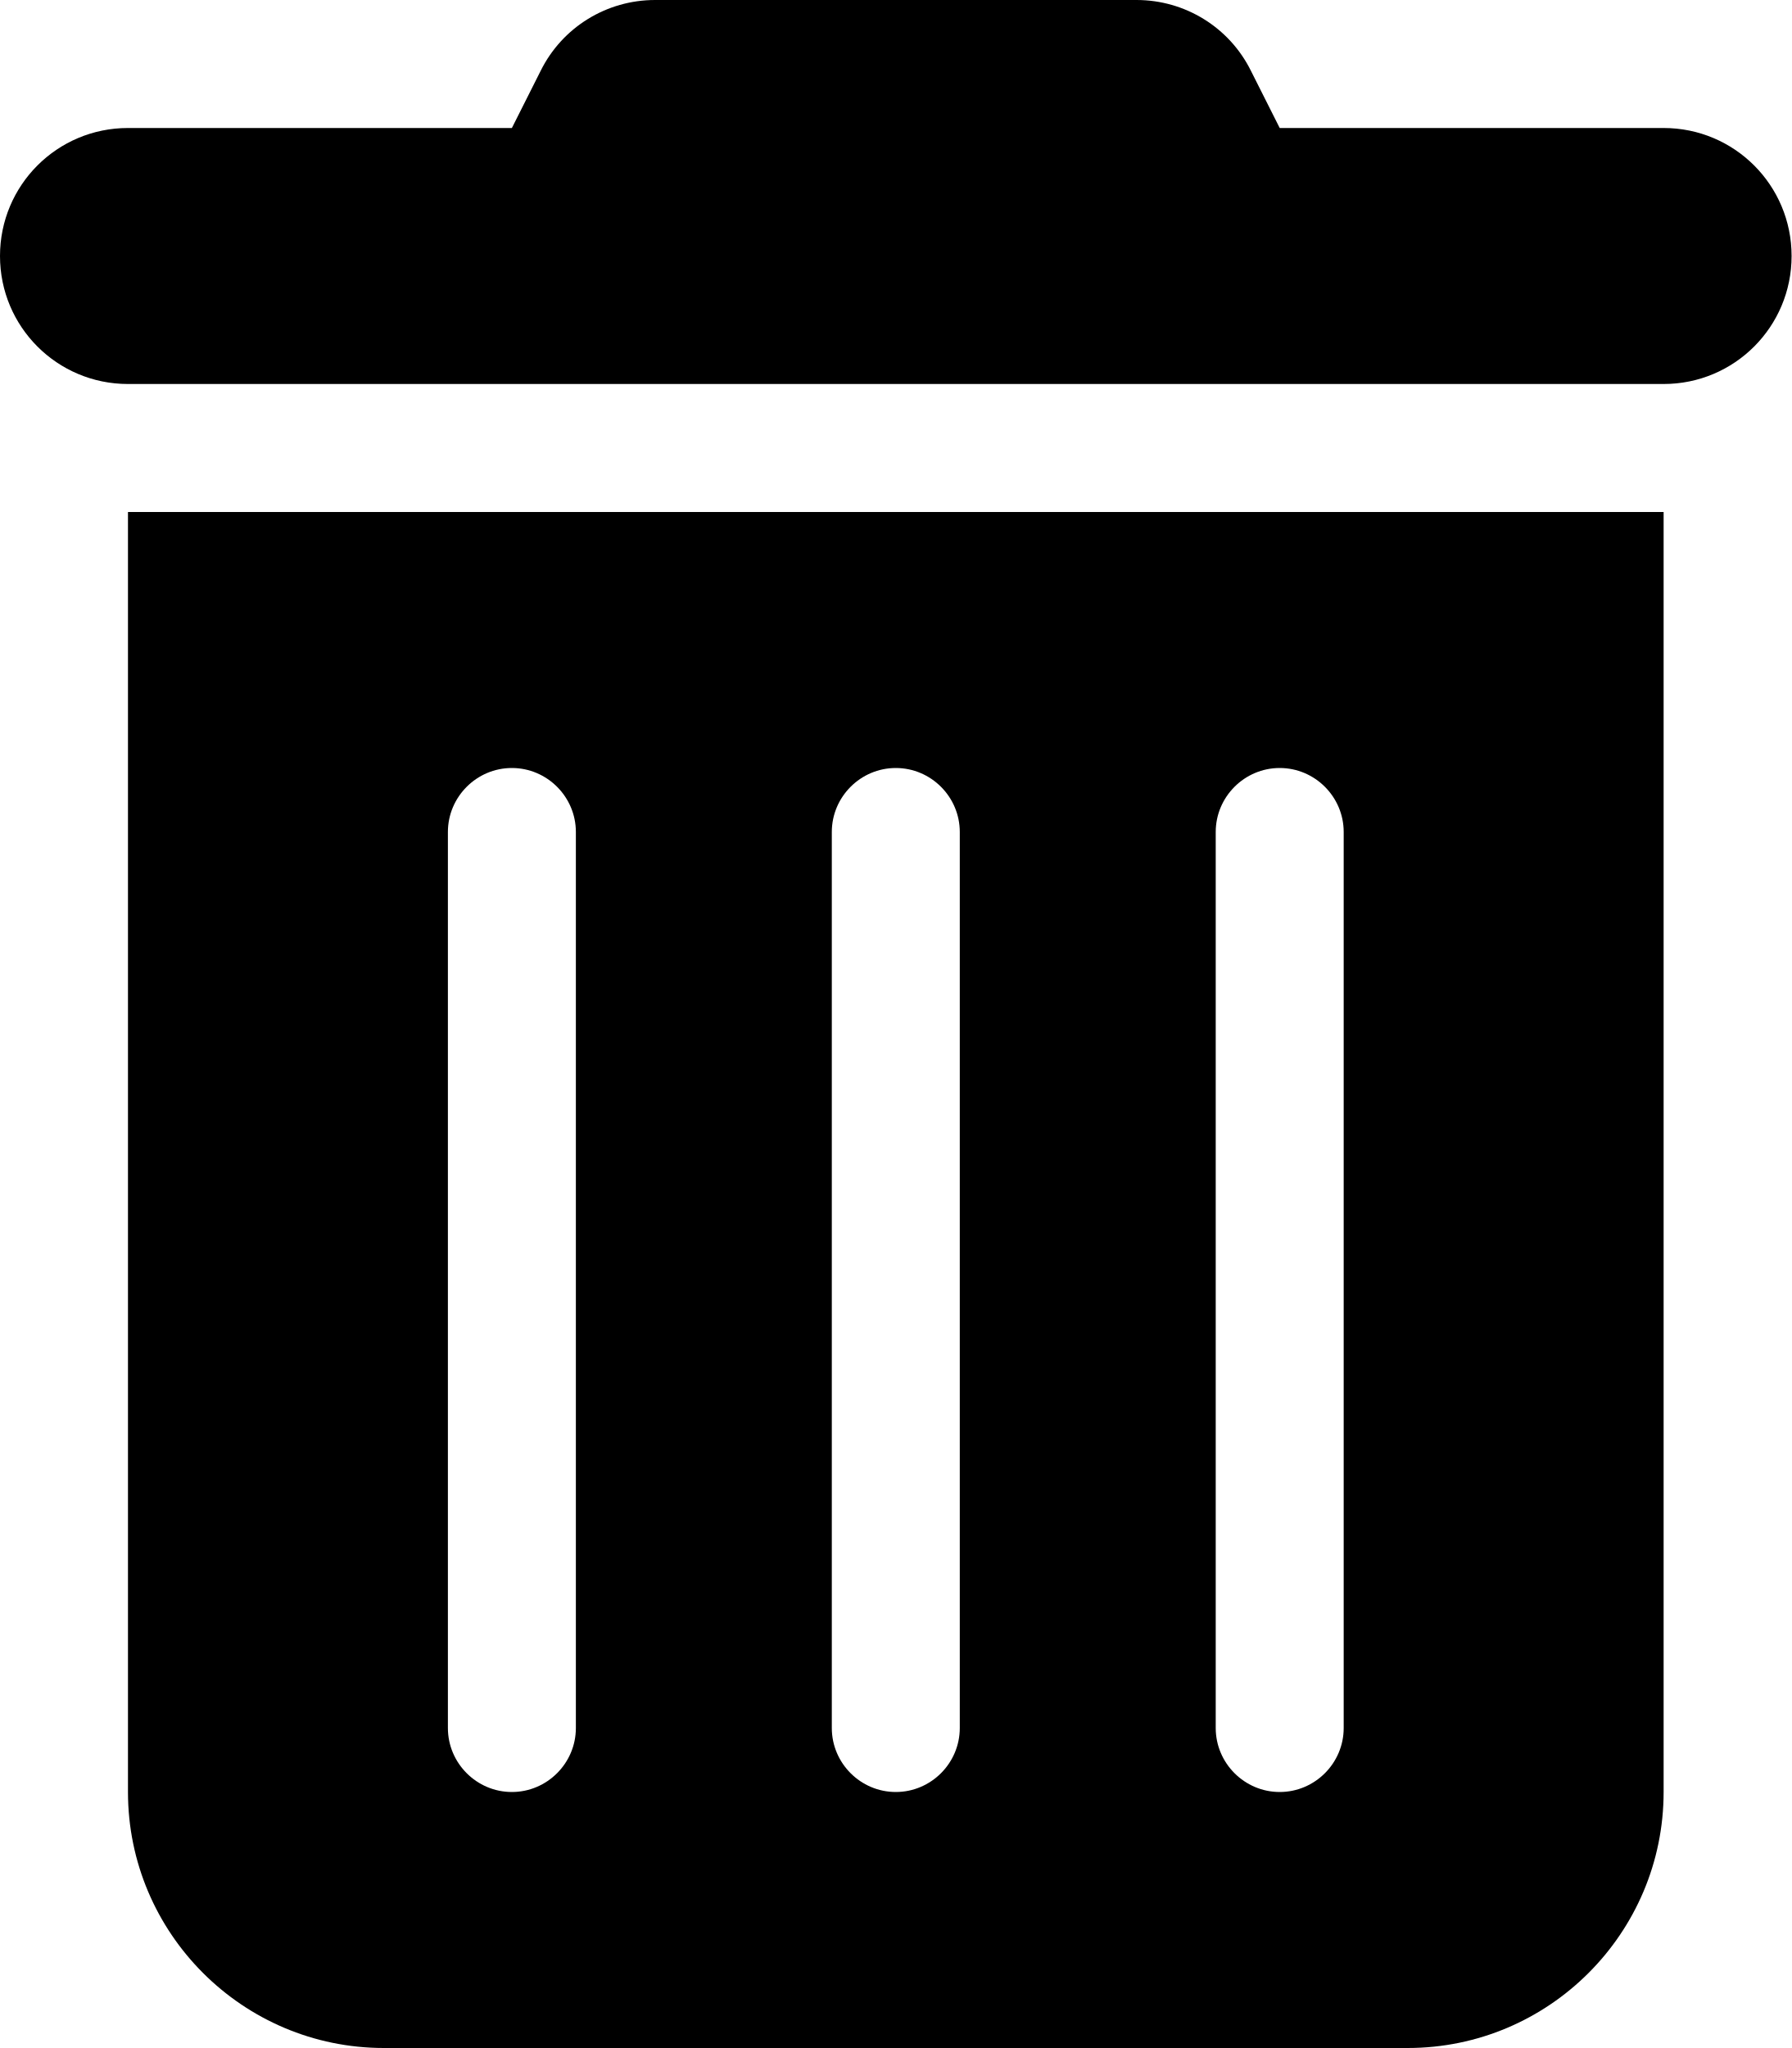
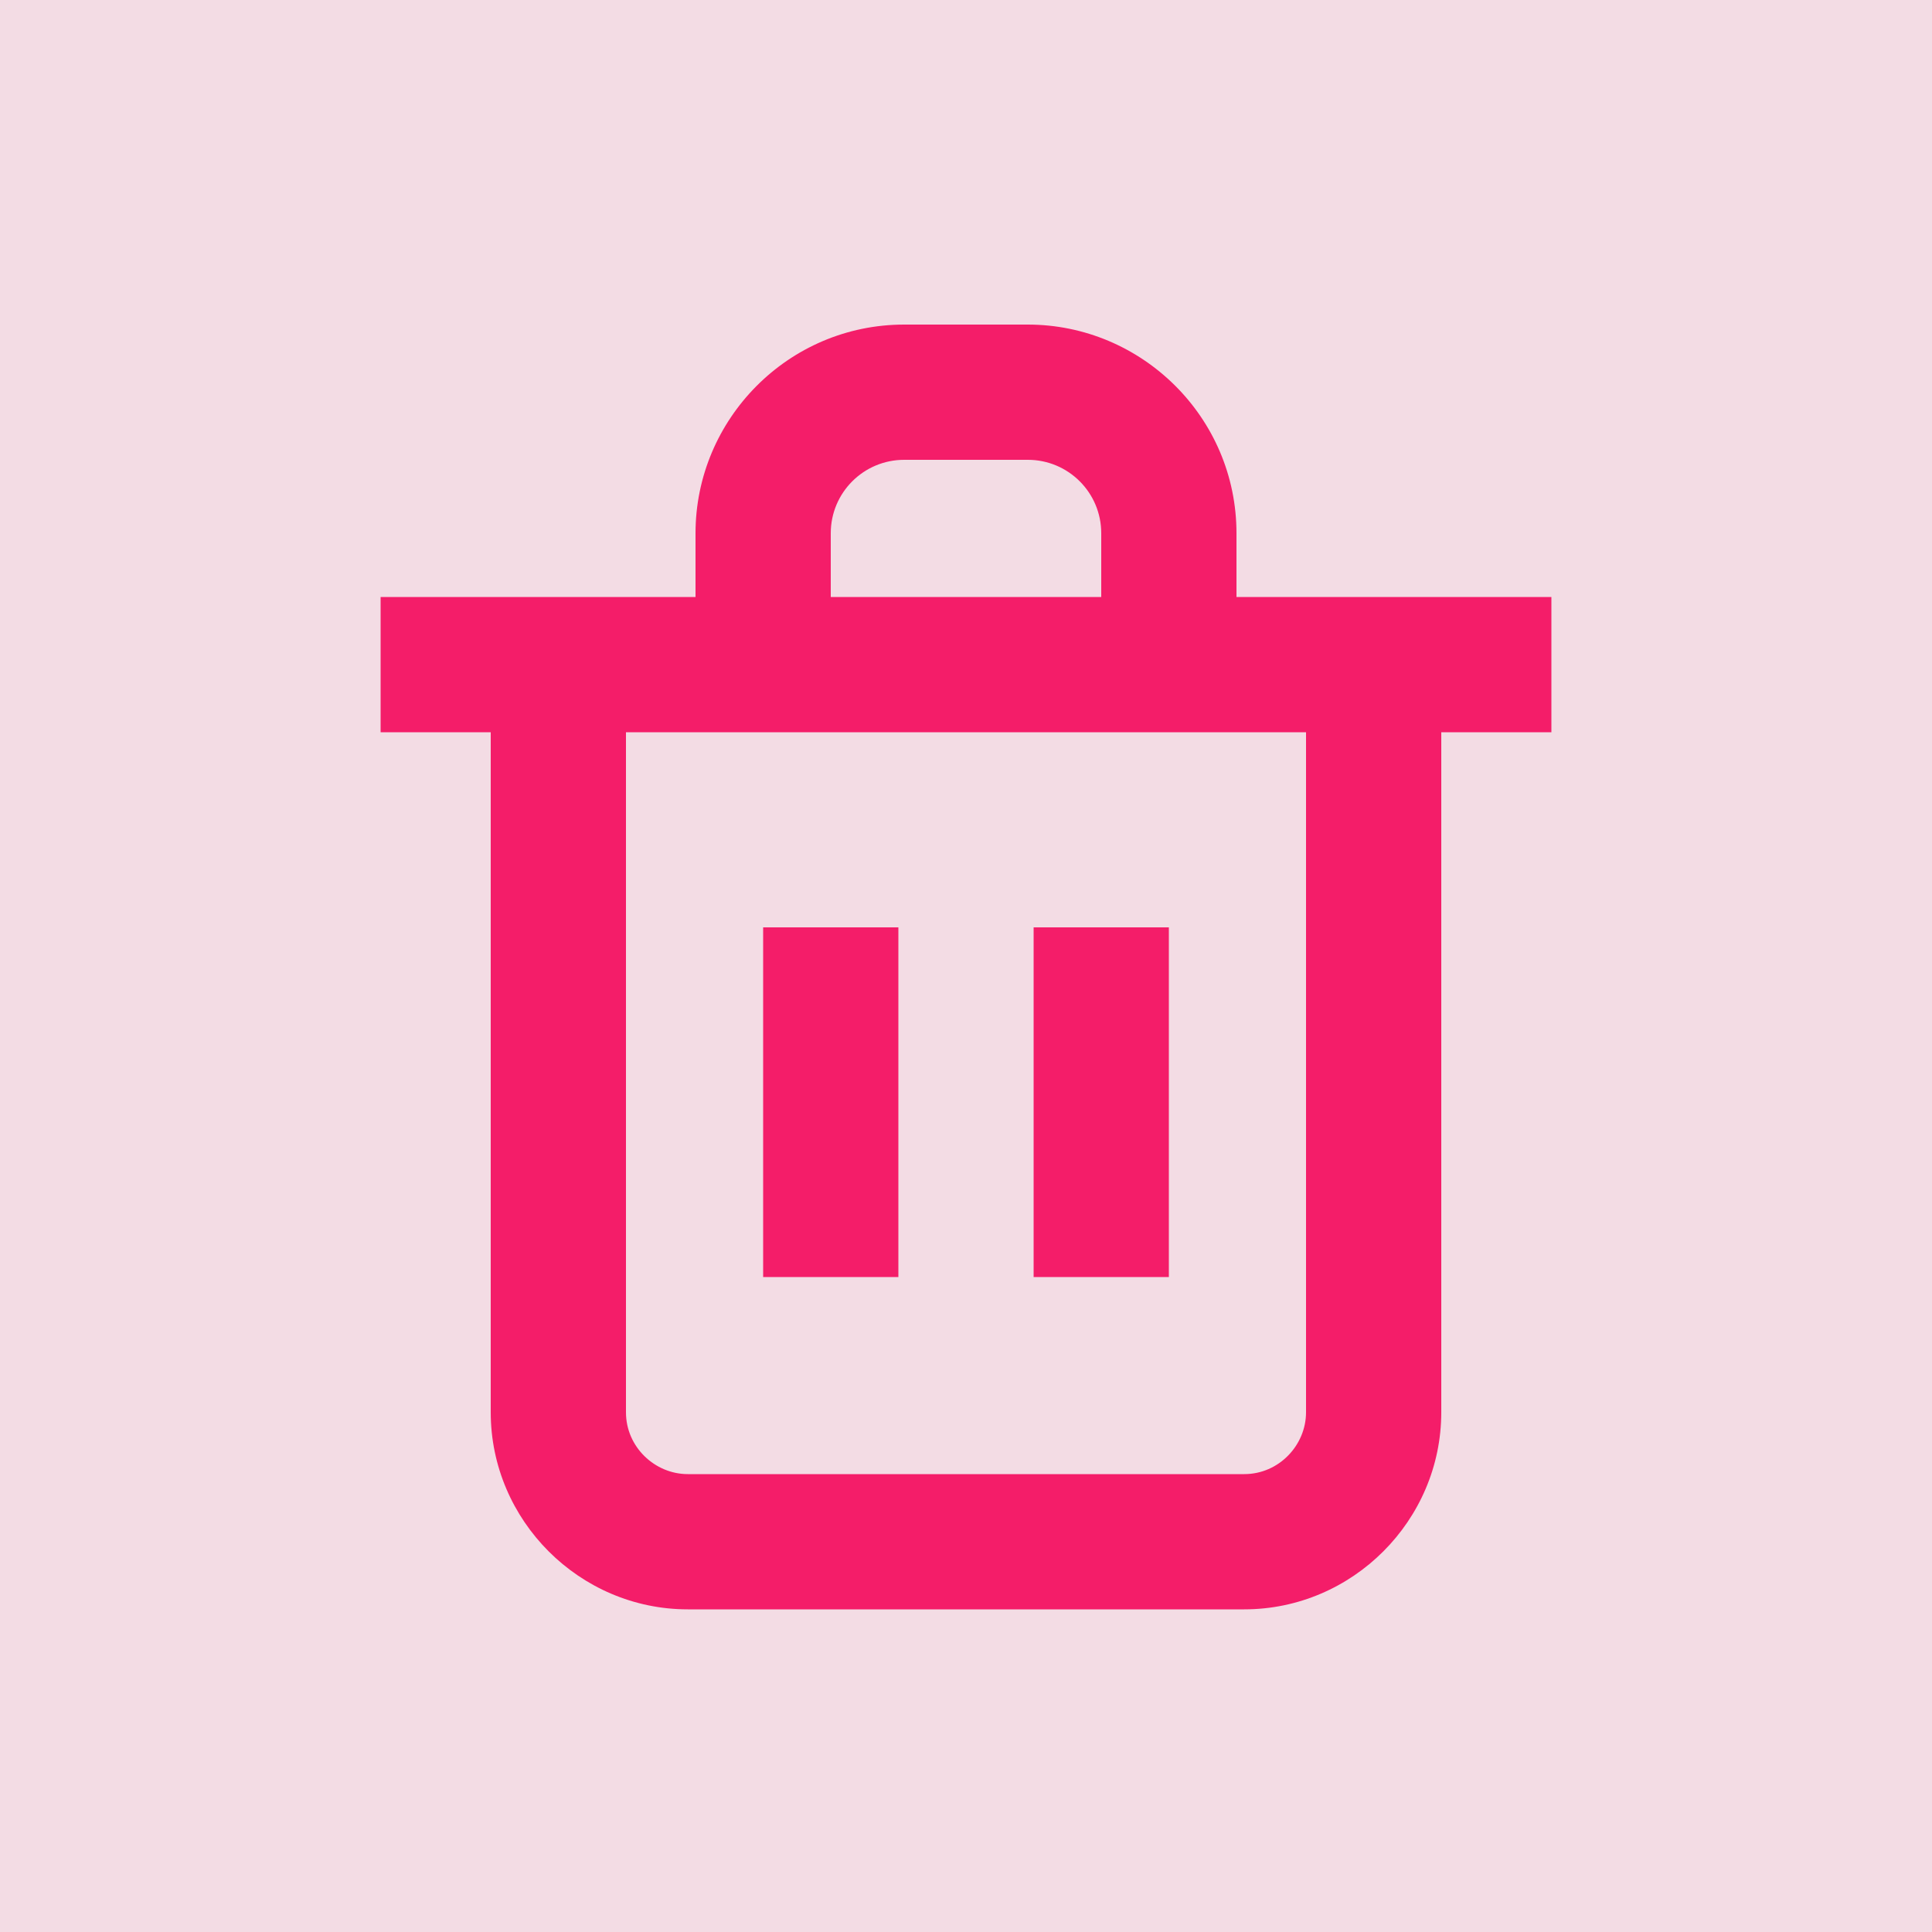
- <svg xmlns="http://www.w3.org/2000/svg" viewBox="0 0 448 512">
-   <path d="M135.2 17.7C140.6 6.8 151.7 0 163.8 0H284.2c12.1 0 23.2 6.8 28.6 17.7L320 32h96c17.7 0 32 14.3 32 32s-14.3 32-32 32H32C14.3 96 0 81.7 0 64S14.3 32 32 32h96l7.2-14.3zM32 128H416V448c0 35.3-28.7 64-64 64H96c-35.3 0-64-28.7-64-64V128zm96 64c-8.8 0-16 7.2-16 16V432c0 8.8 7.2 16 16 16s16-7.2 16-16V208c0-8.8-7.2-16-16-16zm96 0c-8.8 0-16 7.2-16 16V432c0 8.8 7.2 16 16 16s16-7.2 16-16V208c0-8.8-7.2-16-16-16zm96 0c-8.8 0-16 7.2-16 16V432c0 8.8 7.2 16 16 16s16-7.2 16-16V208c0-8.8-7.2-16-16-16z" />
+ <svg xmlns="http://www.w3.org/2000/svg" version="1.1" id="Ready" x="0px" y="0px" viewBox="0 0 100 100" style="enable-background:new 0 0 100 100;" xml:space="preserve">
+   <style type="text/css">
+ 	.st0{opacity:0.15;fill:#AF124A;}
+ 	.st1{fill:#F41D69;}
+ </style>
+   <rect x="0" class="st0" width="100" height="100" />
+   <g>
+     <path class="st1" d="M80.3,30.9h-5.7H64v-3.3c0-6-4.9-10.8-10.8-10.8h-6.4c-6,0-10.8,4.9-10.8,10.8v3.3H25.4h-5.7v7h5.7v35.2   c0,5.6,4.6,10.2,10.2,10.2h28.8c5.6,0,10.2-4.6,10.2-10.2V37.9h5.7V30.9z M43,27.6c0-2.1,1.7-3.8,3.8-3.8h6.4   c2.1,0,3.8,1.7,3.8,3.8v3.3H43V27.6z M67.6,73.1c0,1.7-1.4,3.2-3.2,3.2H35.6c-1.7,0-3.2-1.4-3.2-3.2V37.9H36H64h3.6V73.1z" />
+     <rect x="39.5" y="48" class="st1" width="7" height="18.1" />
+     <rect x="53.5" y="48" class="st1" width="7" height="18.1" />
+   </g>
</svg>
